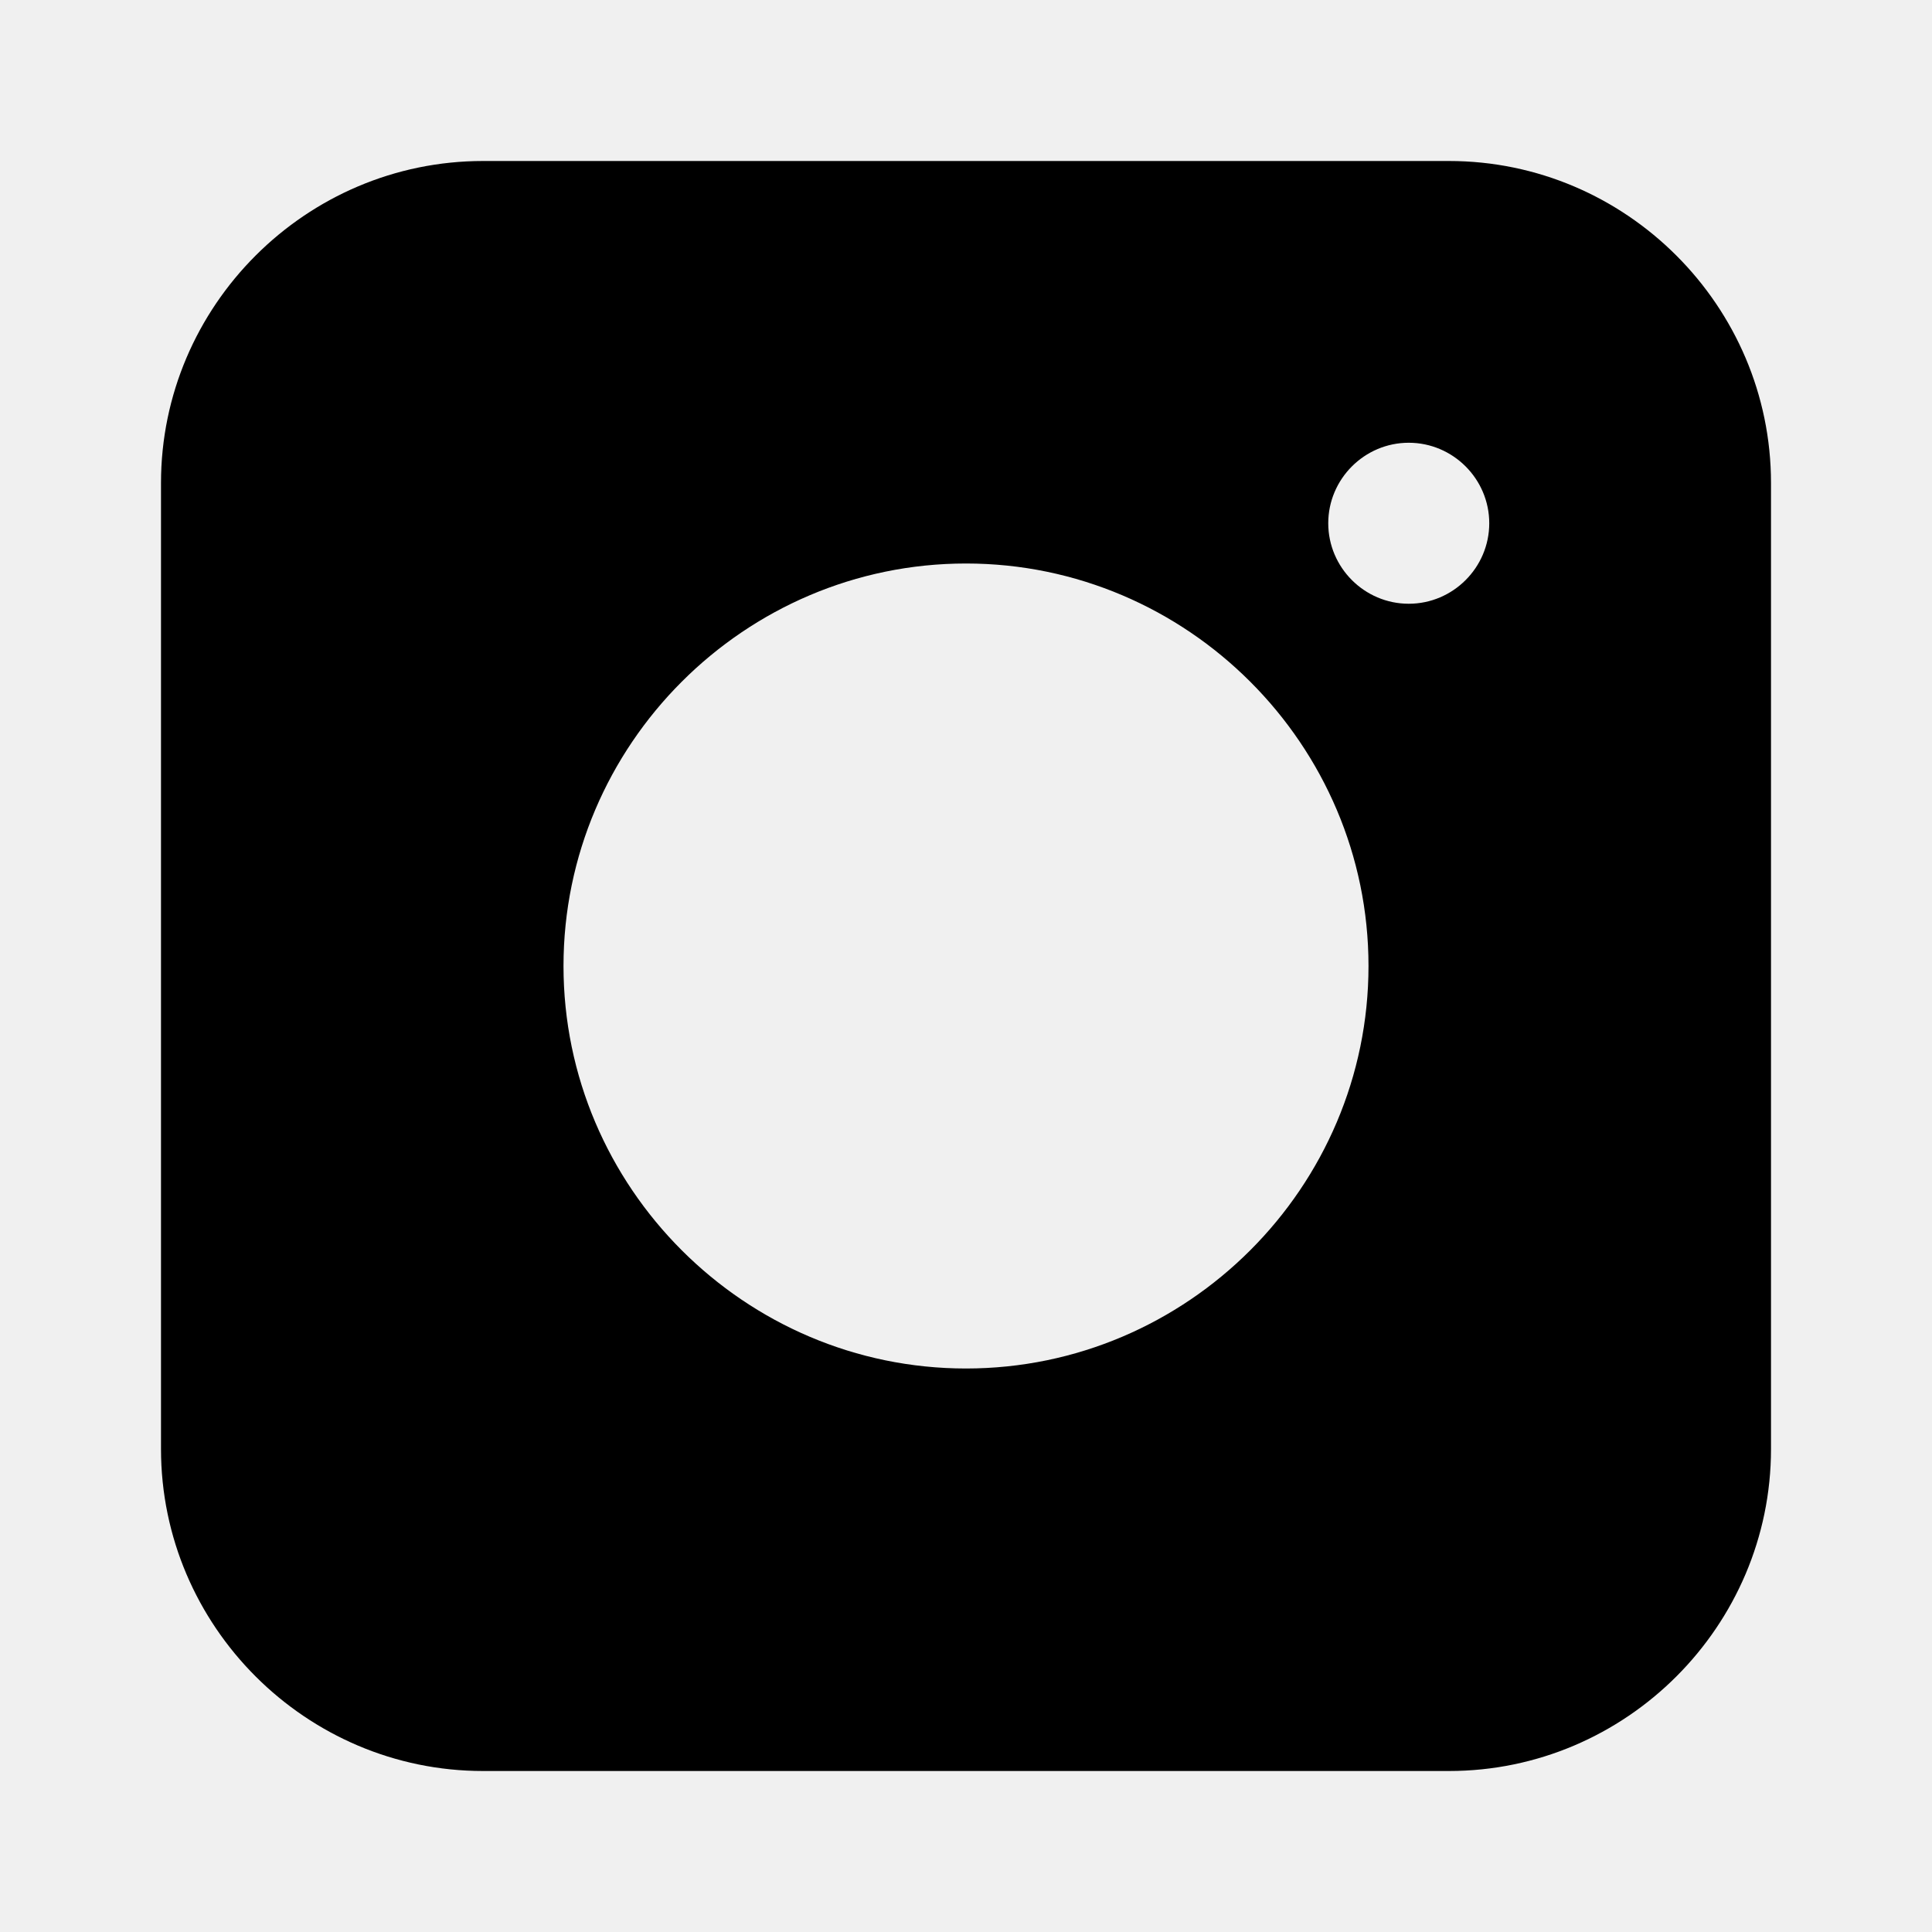
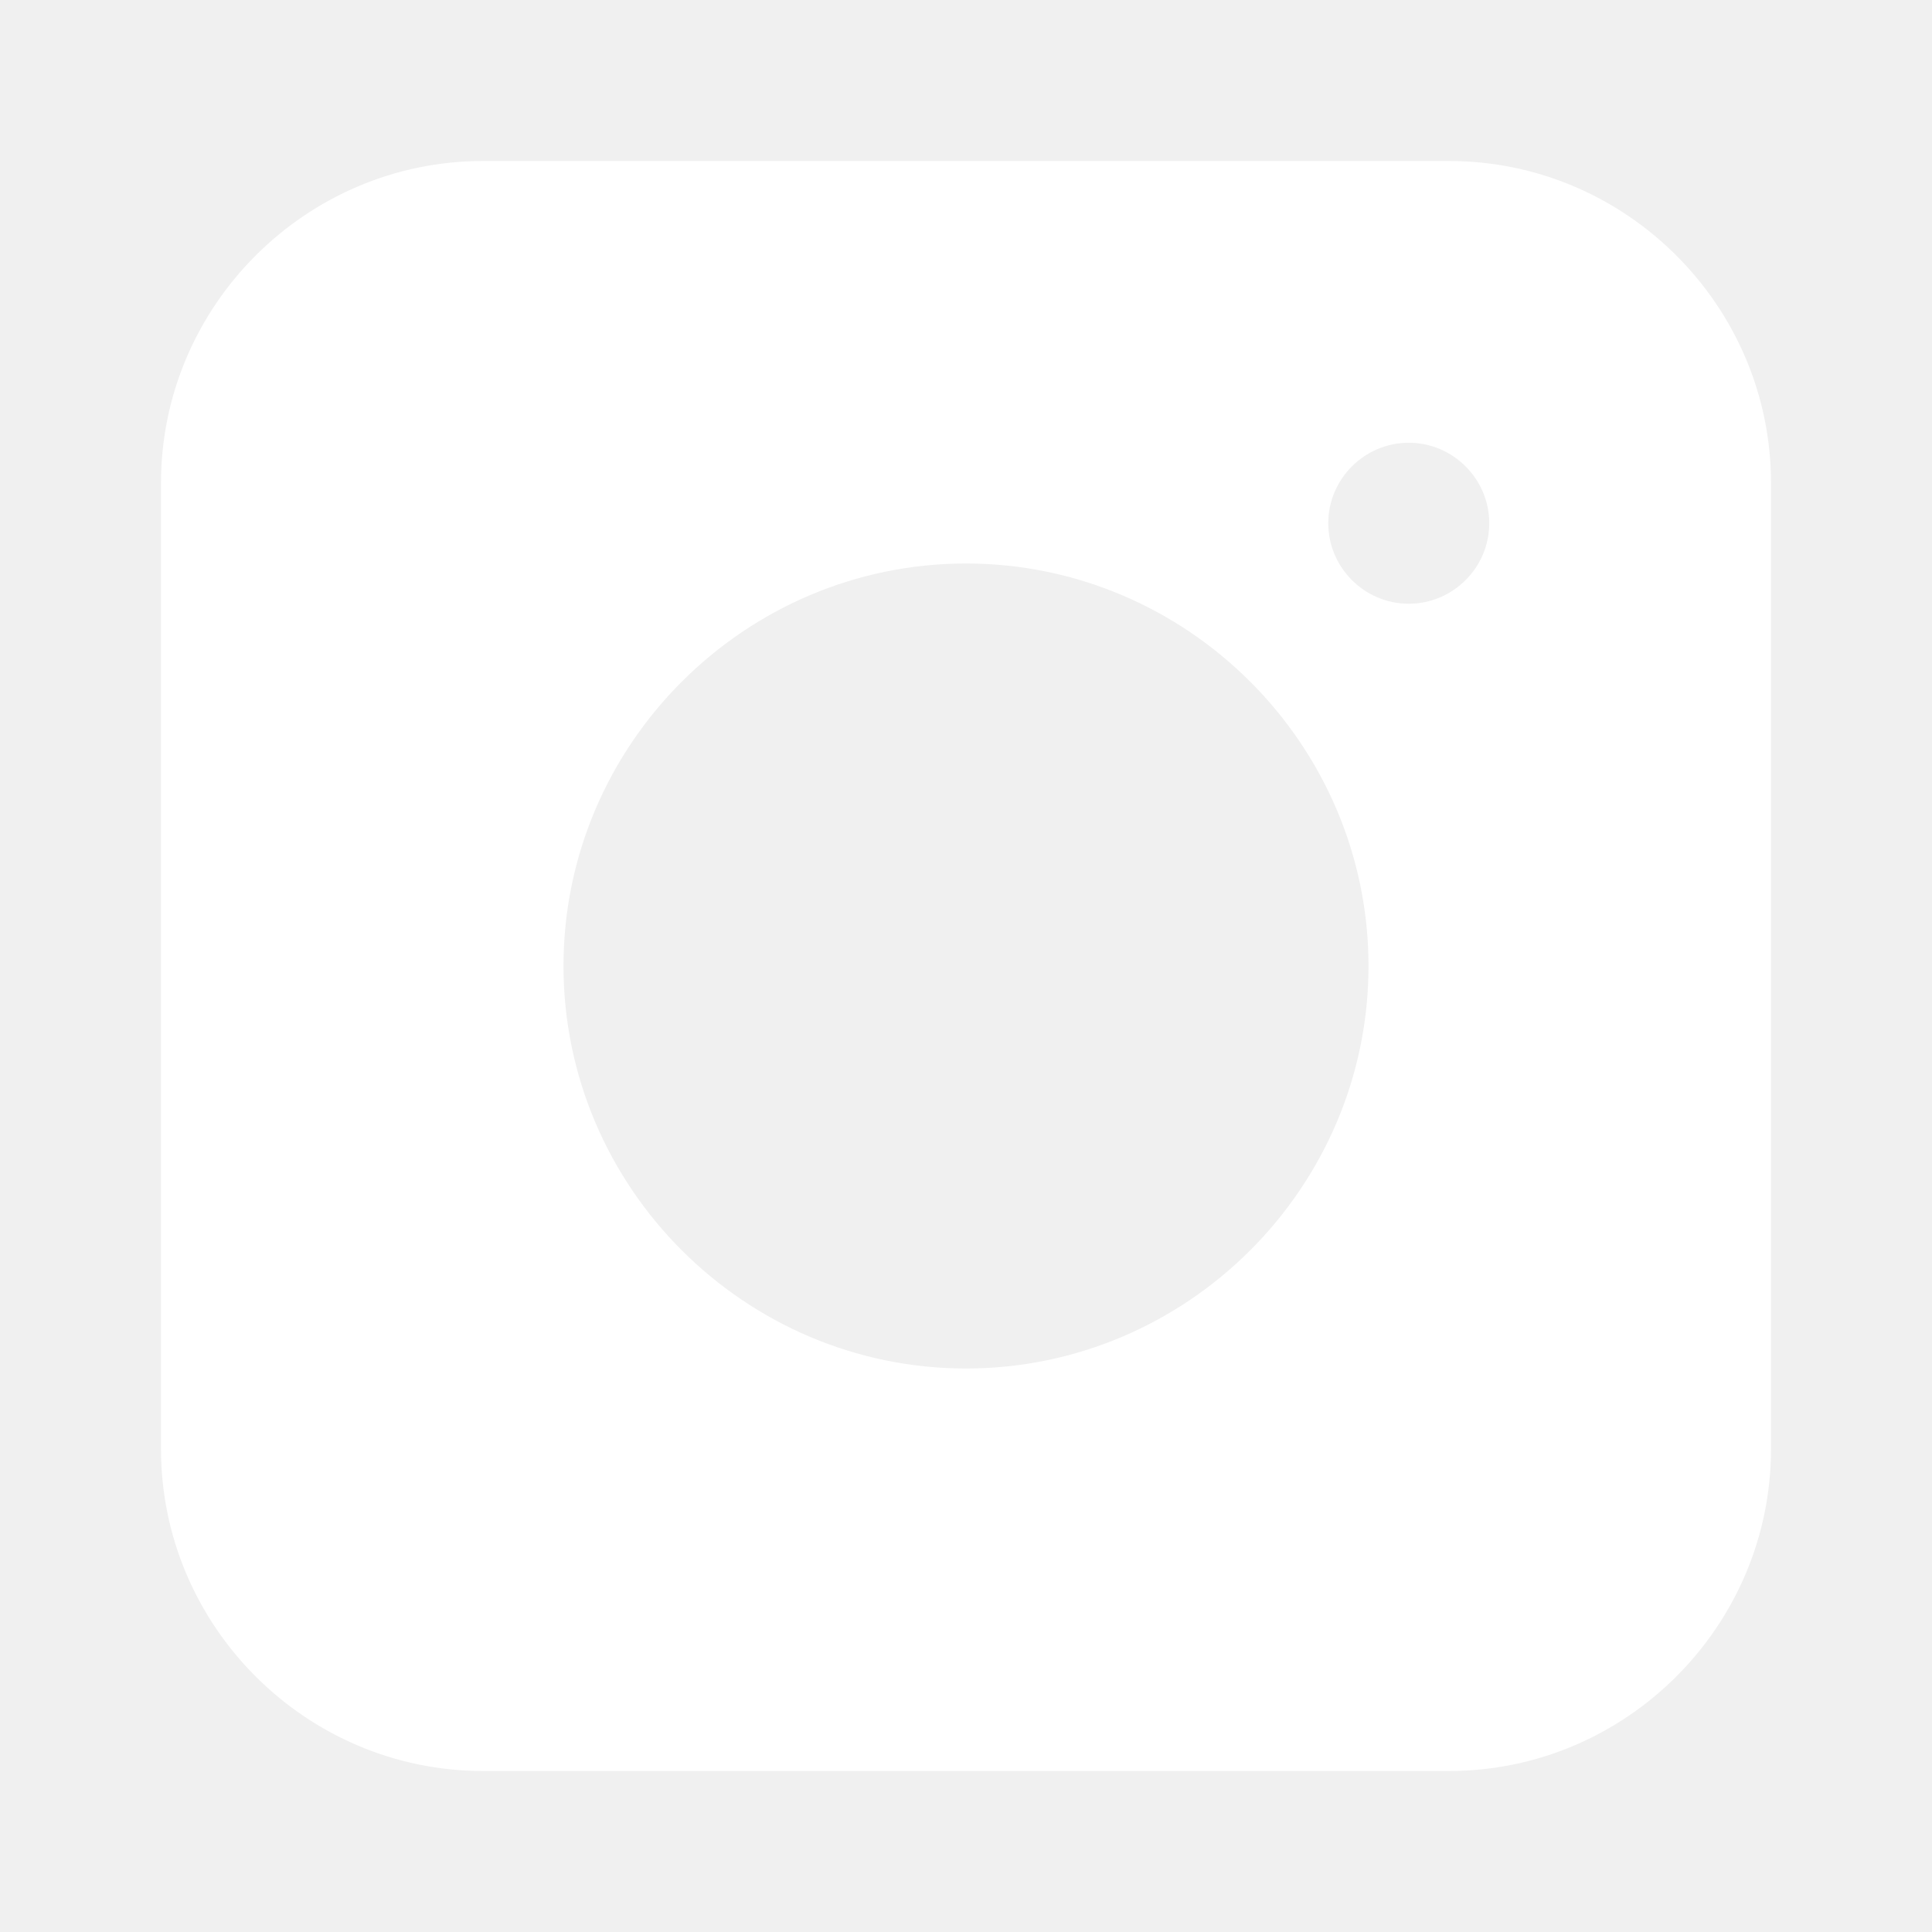
- <svg xmlns="http://www.w3.org/2000/svg" fill="#000000" height="800px" width="800px" version="1.1" id="Shopicons" viewBox="0 0 48 48" xml:space="preserve">
+ <svg xmlns="http://www.w3.org/2000/svg" fill="#fff" height="800px" width="800px" version="1.1" id="Shopicons" viewBox="0 0 48 48" xml:space="preserve">
  <style type="text/css">
	.st0{fill:none;}
</style>
  <g>
    <path class="st0" d="M0,0h48v48H0V0z" />
    <path d="M36,4H12c-4.4,0-8,3.6-8,8v24c0,4.4,3.6,8,8,8h24c4.4,0,8-3.6,8-8V12C44,7.6,40.4,4,36,4z M24,34c-5.5,0-10-4.5-10-10   s4.5-10,10-10s10,4.5,10,10S29.5,34,24,34z M35,15c-1.1,0-2-0.9-2-2c0-1.1,0.9-2,2-2s2,0.9,2,2C37,14.1,36.1,15,35,15z" />
  </g>
</svg>
